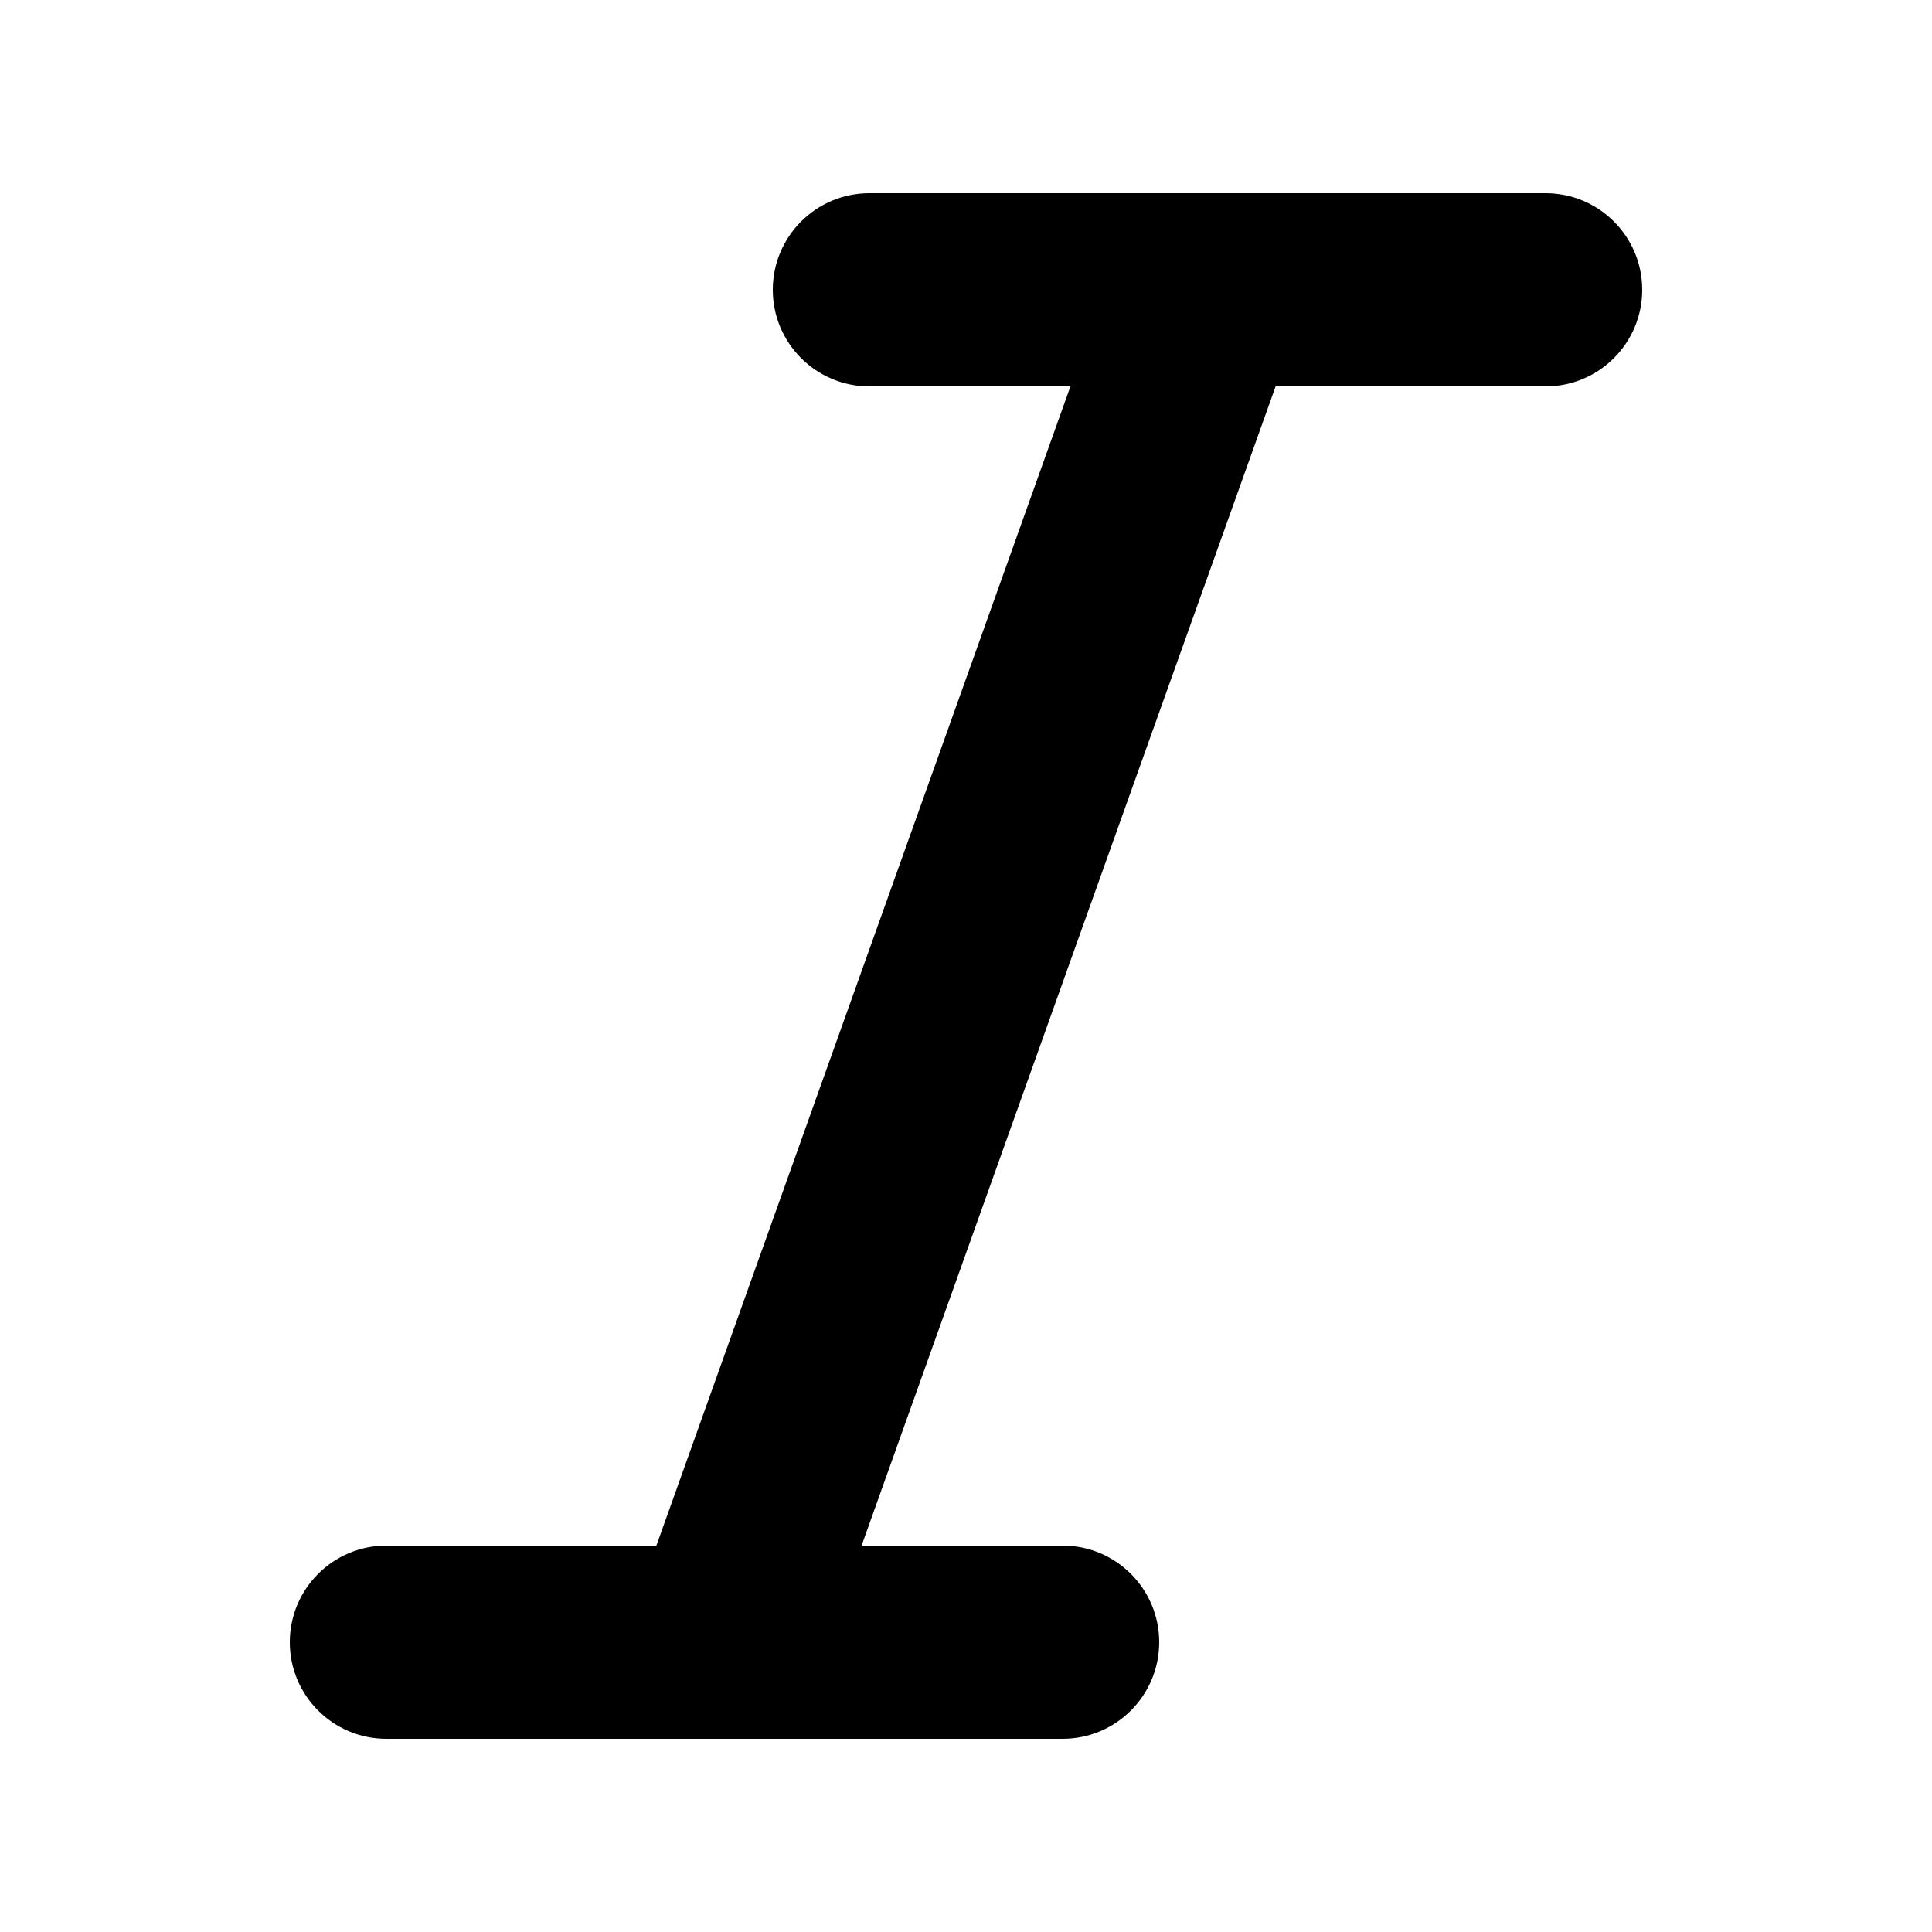
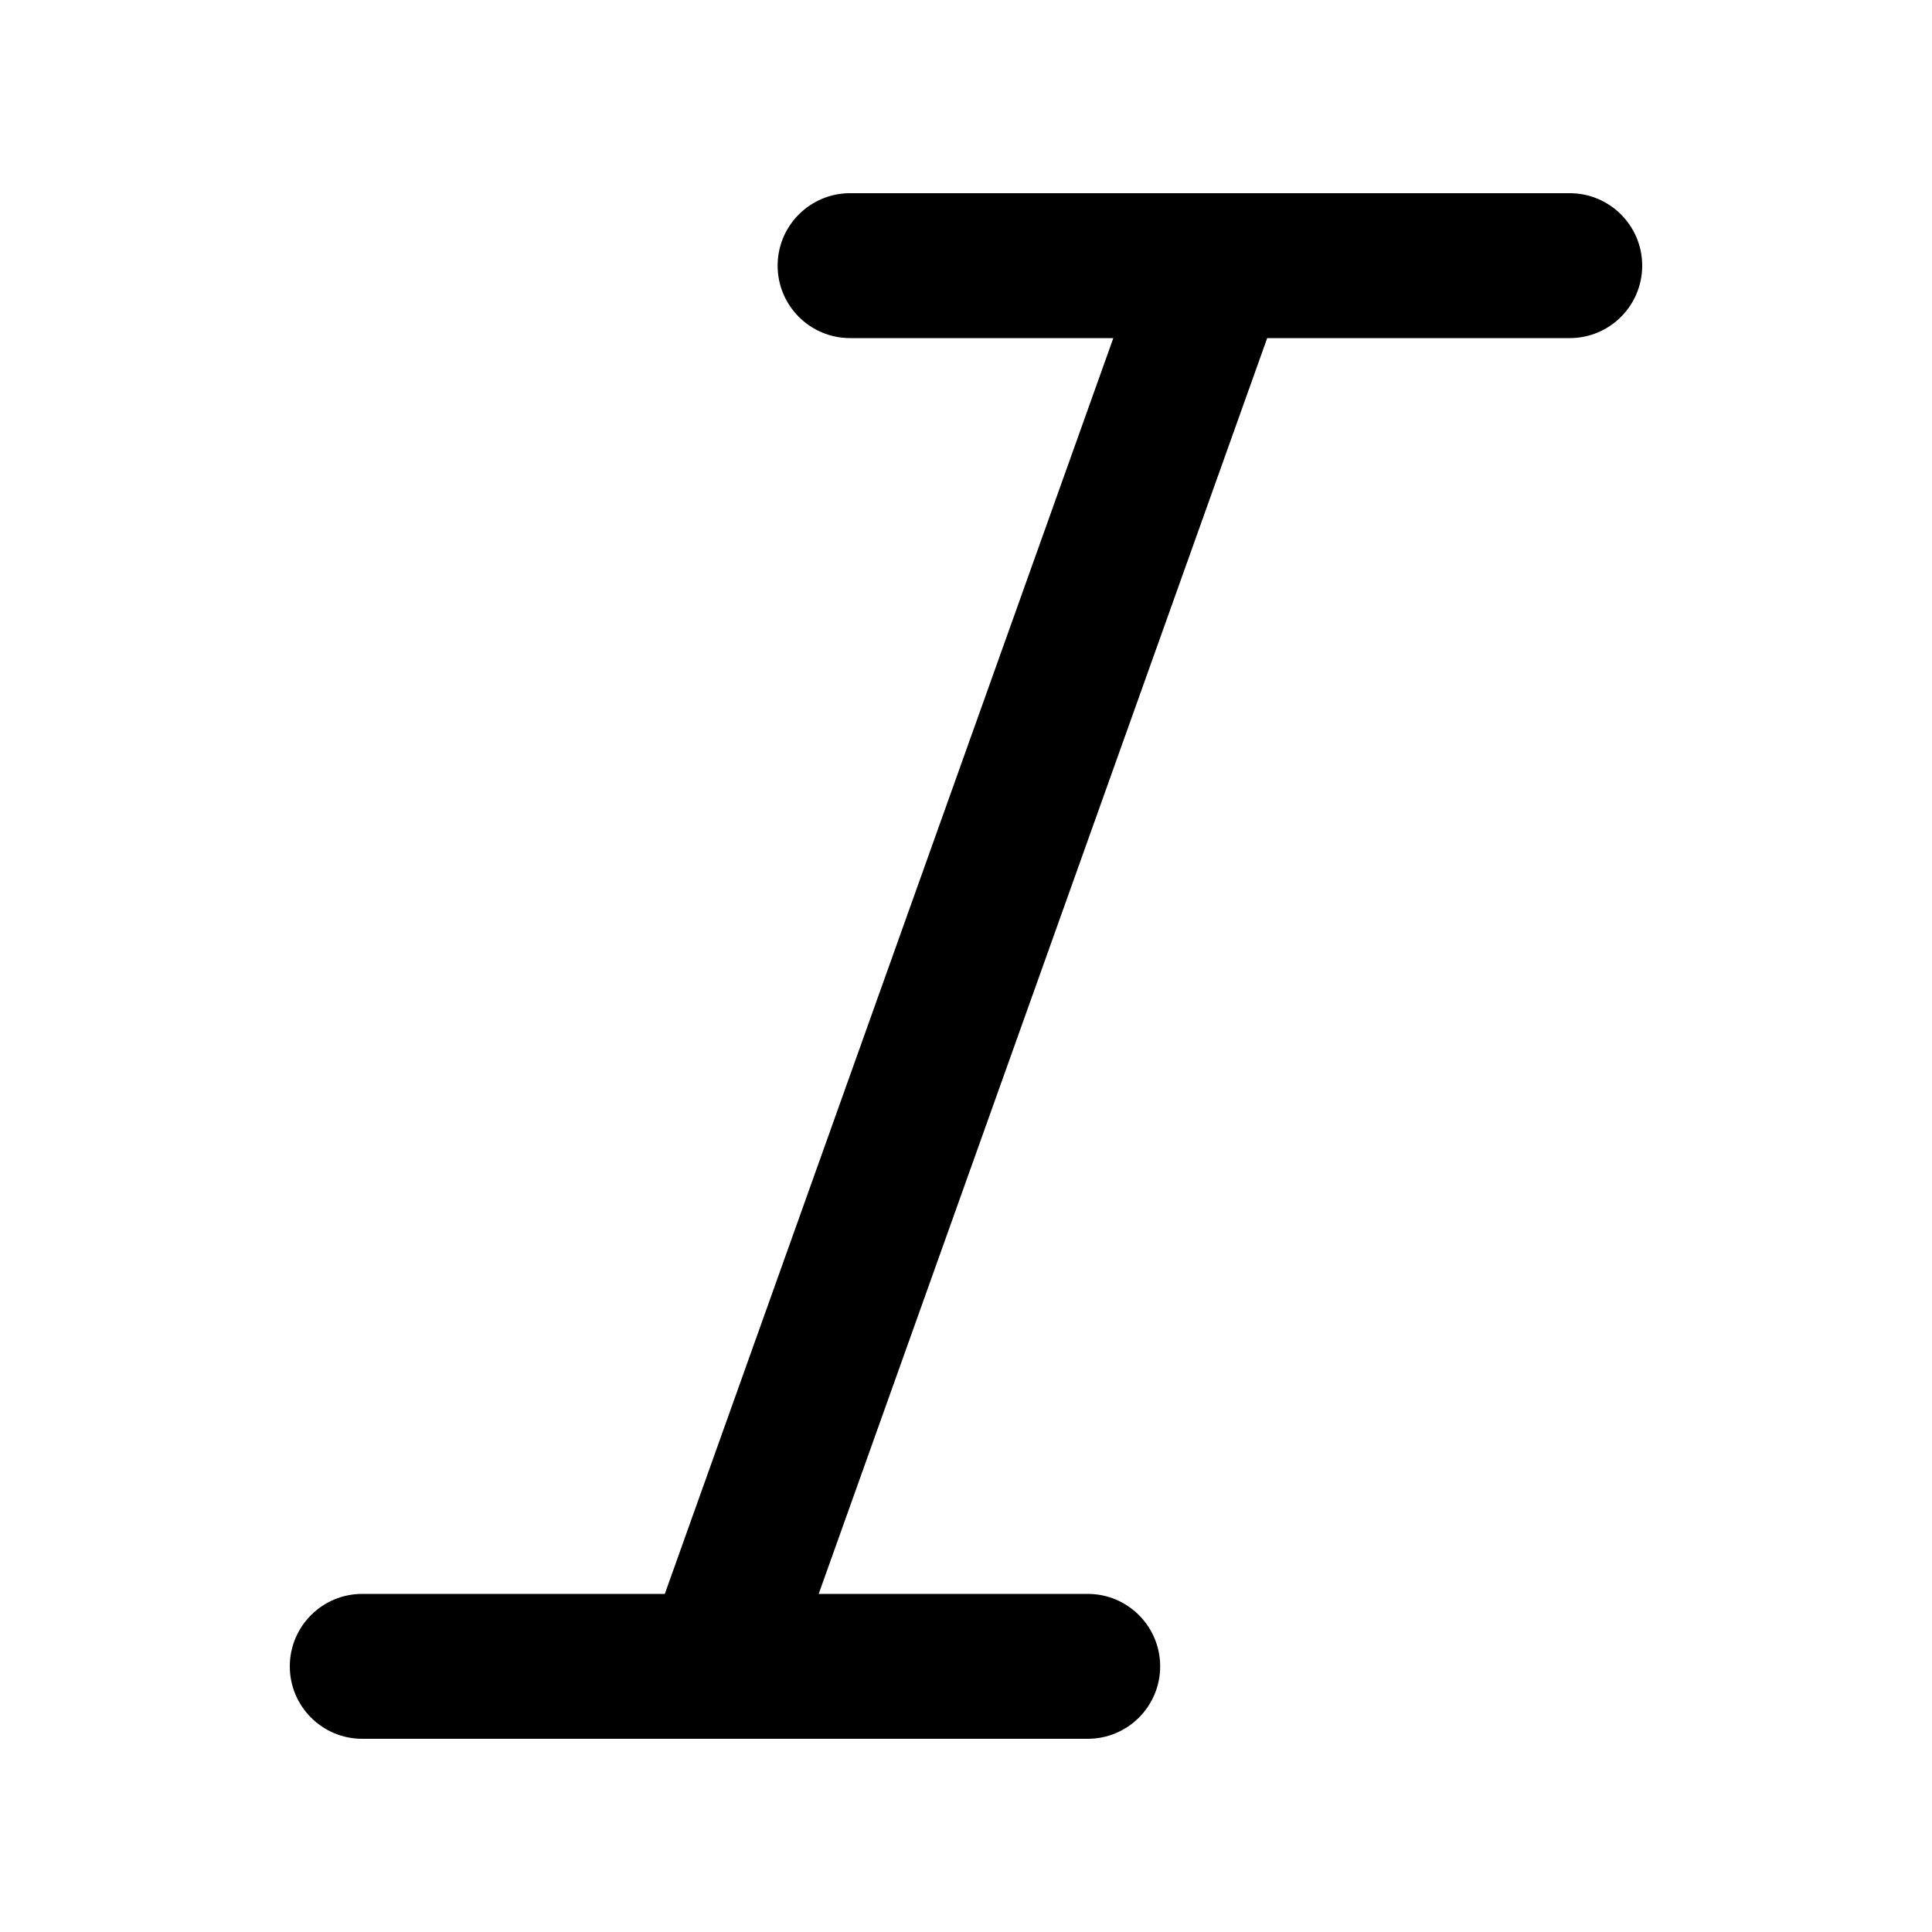
<svg xmlns="http://www.w3.org/2000/svg" viewBox="0 0 20 20" fill="currentColor" aria-hidden="true">
-   <path d="M12.531 2H16a1 1 0 1 1 0 2h-2.795L8.919 16H11a1 1 0 1 1 0 2H4a1 1 0 1 1 0-2h2.795l4.286-12H9a1 1 0 0 1 0-2h3.531Z" />
+   <path fill-rule="evenodd" d="M8.05 2.75A.75.75 0 0 1 8.8 2h7.45a.75.75 0 0 1 0 1.5h-3.132l-4.643 13h2.785a.75.75 0 0 1 0 1.5H3.75a.75.75 0 0 1 0-1.5h3.132l4.643-13H8.8a.75.75 0 0 1-.75-.75Z" clip-rule="evenodd" />
</svg>
